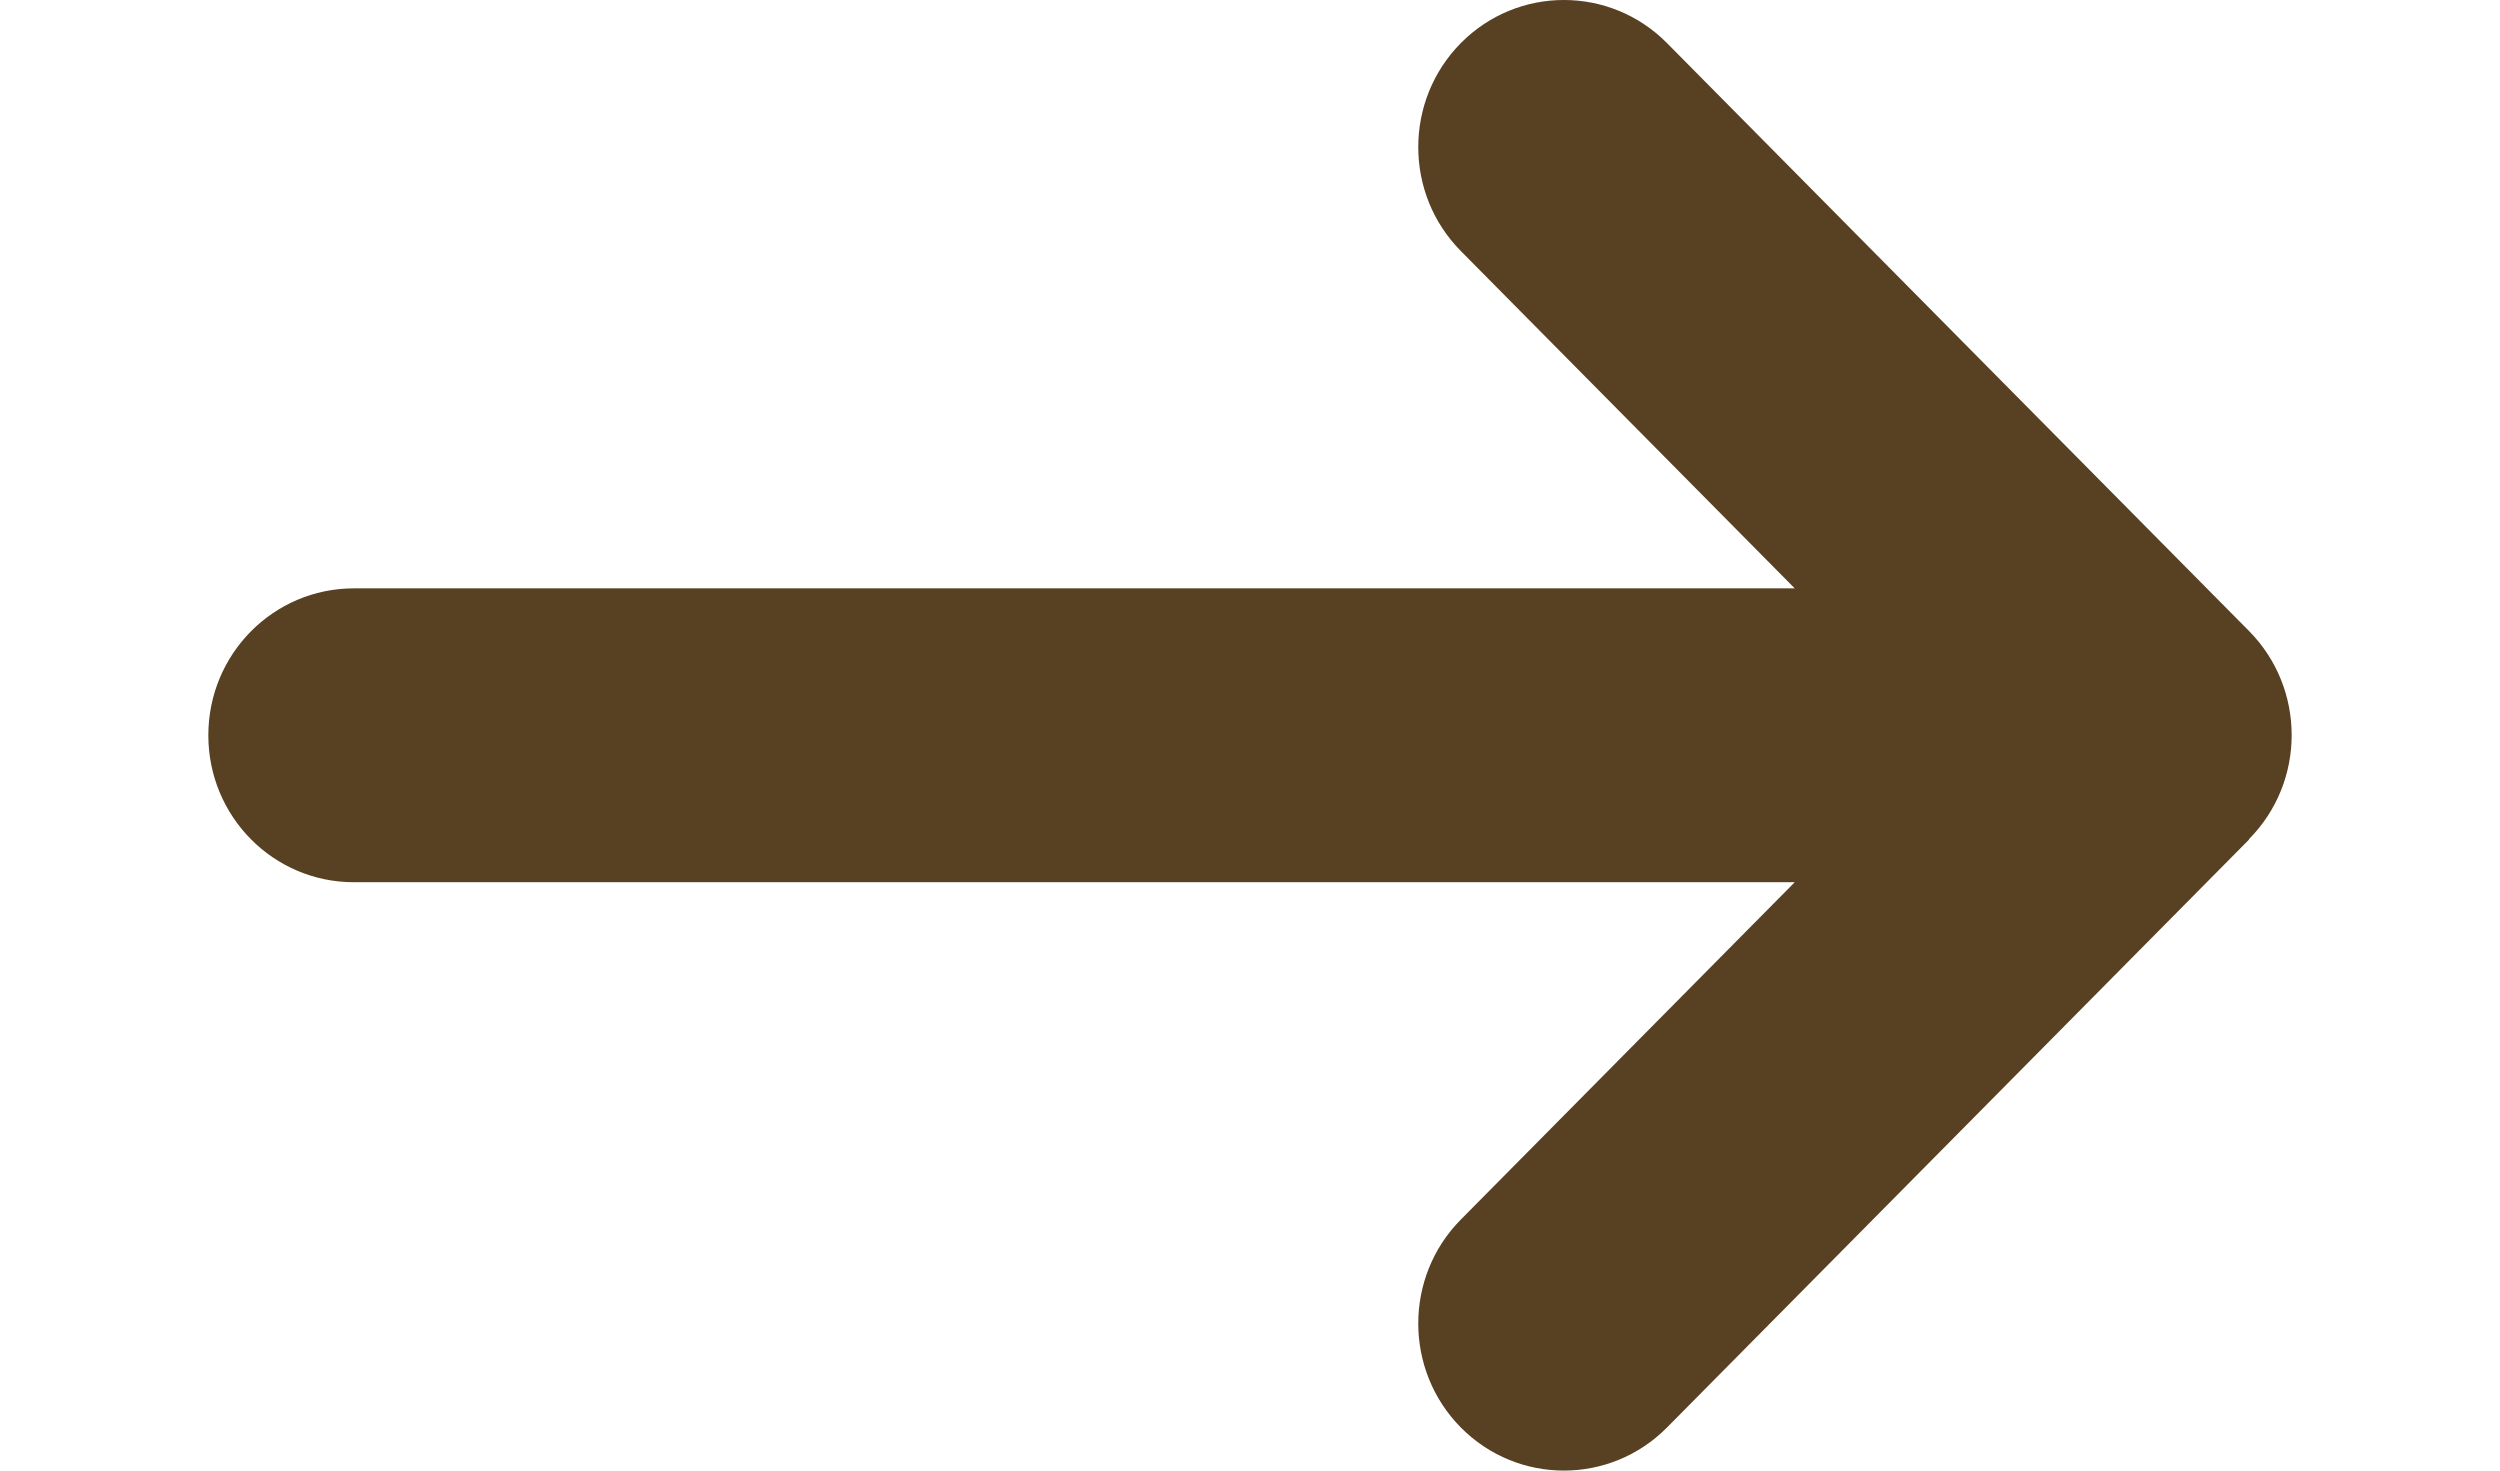
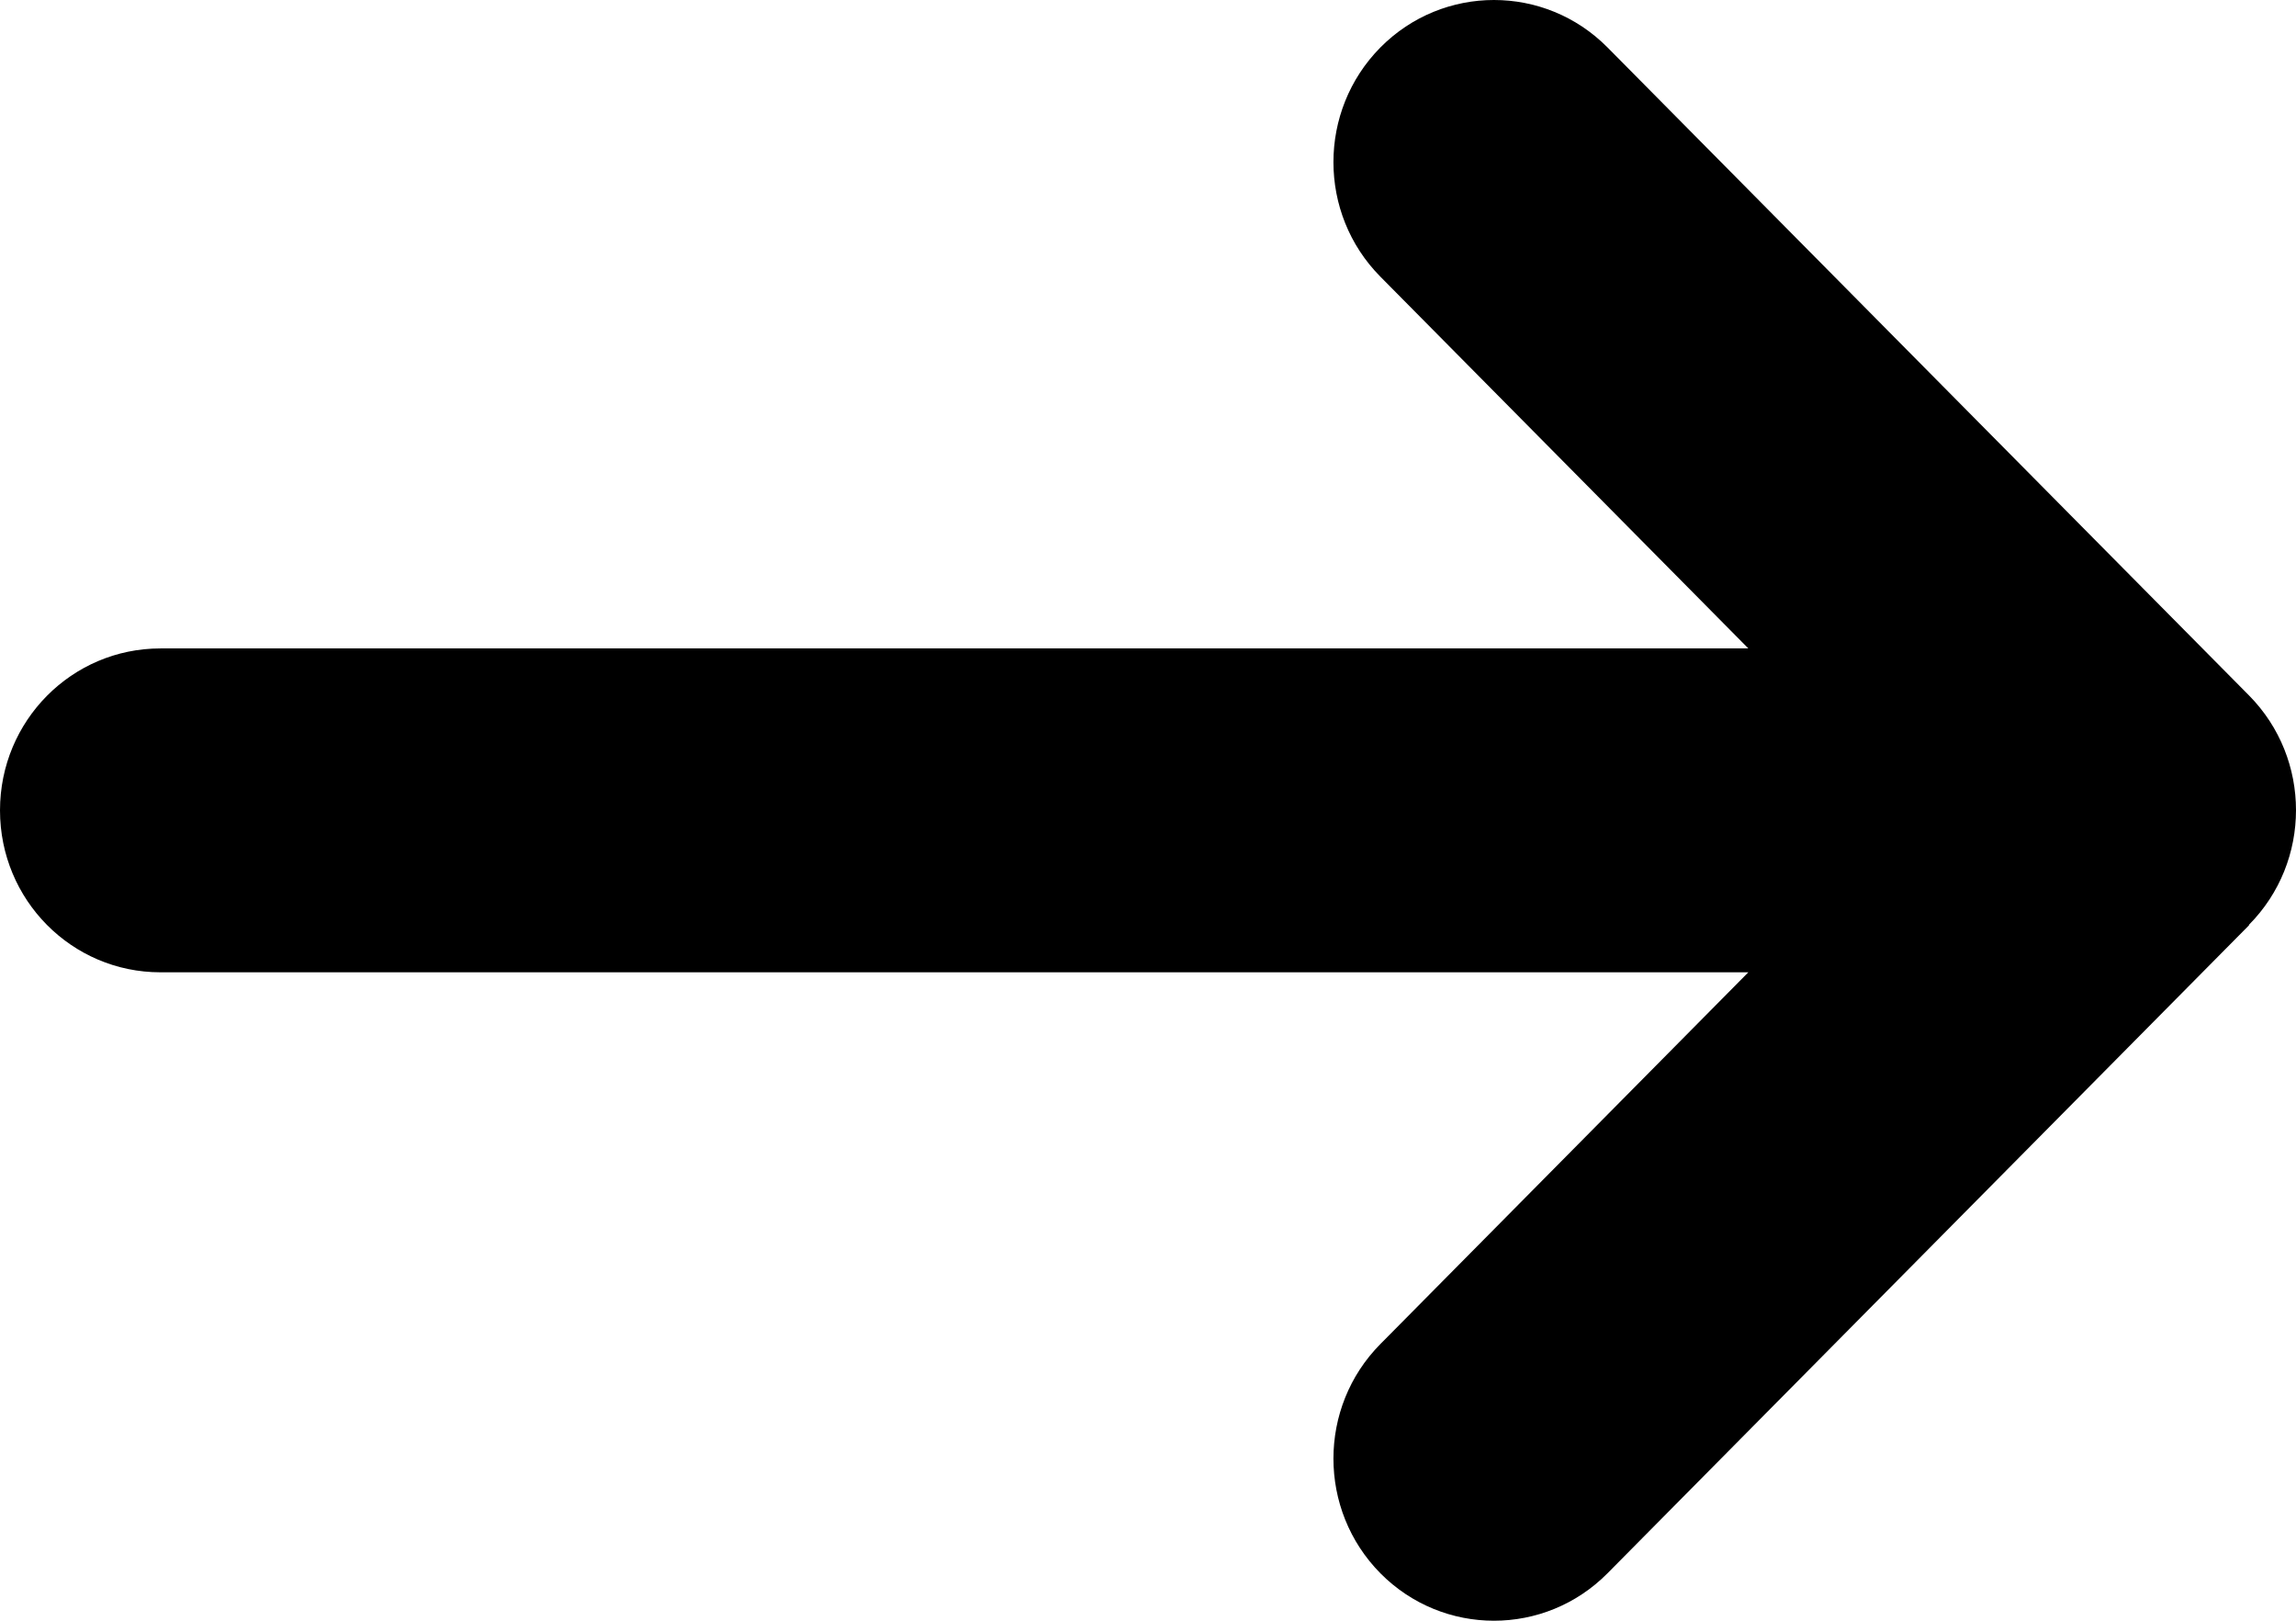
- <svg xmlns="http://www.w3.org/2000/svg" width="17" height="10" viewBox="0 0 17 12" fill="none">
-   <path d="M16.652 6.847C17.116 6.379 17.116 5.618 16.652 5.149L11.902 0.351C11.438 -0.117 10.685 -0.117 10.221 0.351C9.757 0.82 9.757 1.581 10.221 2.049L12.945 4.801H1.188C0.531 4.801 0 5.337 0 6C0 6.663 0.531 7.199 1.188 7.199H12.945L10.221 9.951C9.757 10.419 9.757 11.18 10.221 11.649C10.685 12.117 11.438 12.117 11.902 11.649L16.652 6.851V6.847Z" fill="#584022" />
+ <svg xmlns="http://www.w3.org/2000/svg" viewBox="0 0 17 12" fill="none">
+   <path d="M16.652 6.847C17.116 6.379 17.116 5.618 16.652 5.149L11.902 0.351C11.438 -0.117 10.685 -0.117 10.221 0.351C9.757 0.82 9.757 1.581 10.221 2.049L12.945 4.801H1.188C0.531 4.801 0 5.337 0 6C0 6.663 0.531 7.199 1.188 7.199H12.945L10.221 9.951C9.757 10.419 9.757 11.18 10.221 11.649C10.685 12.117 11.438 12.117 11.902 11.649L16.652 6.851V6.847Z" fill="currentColor" />
</svg>
